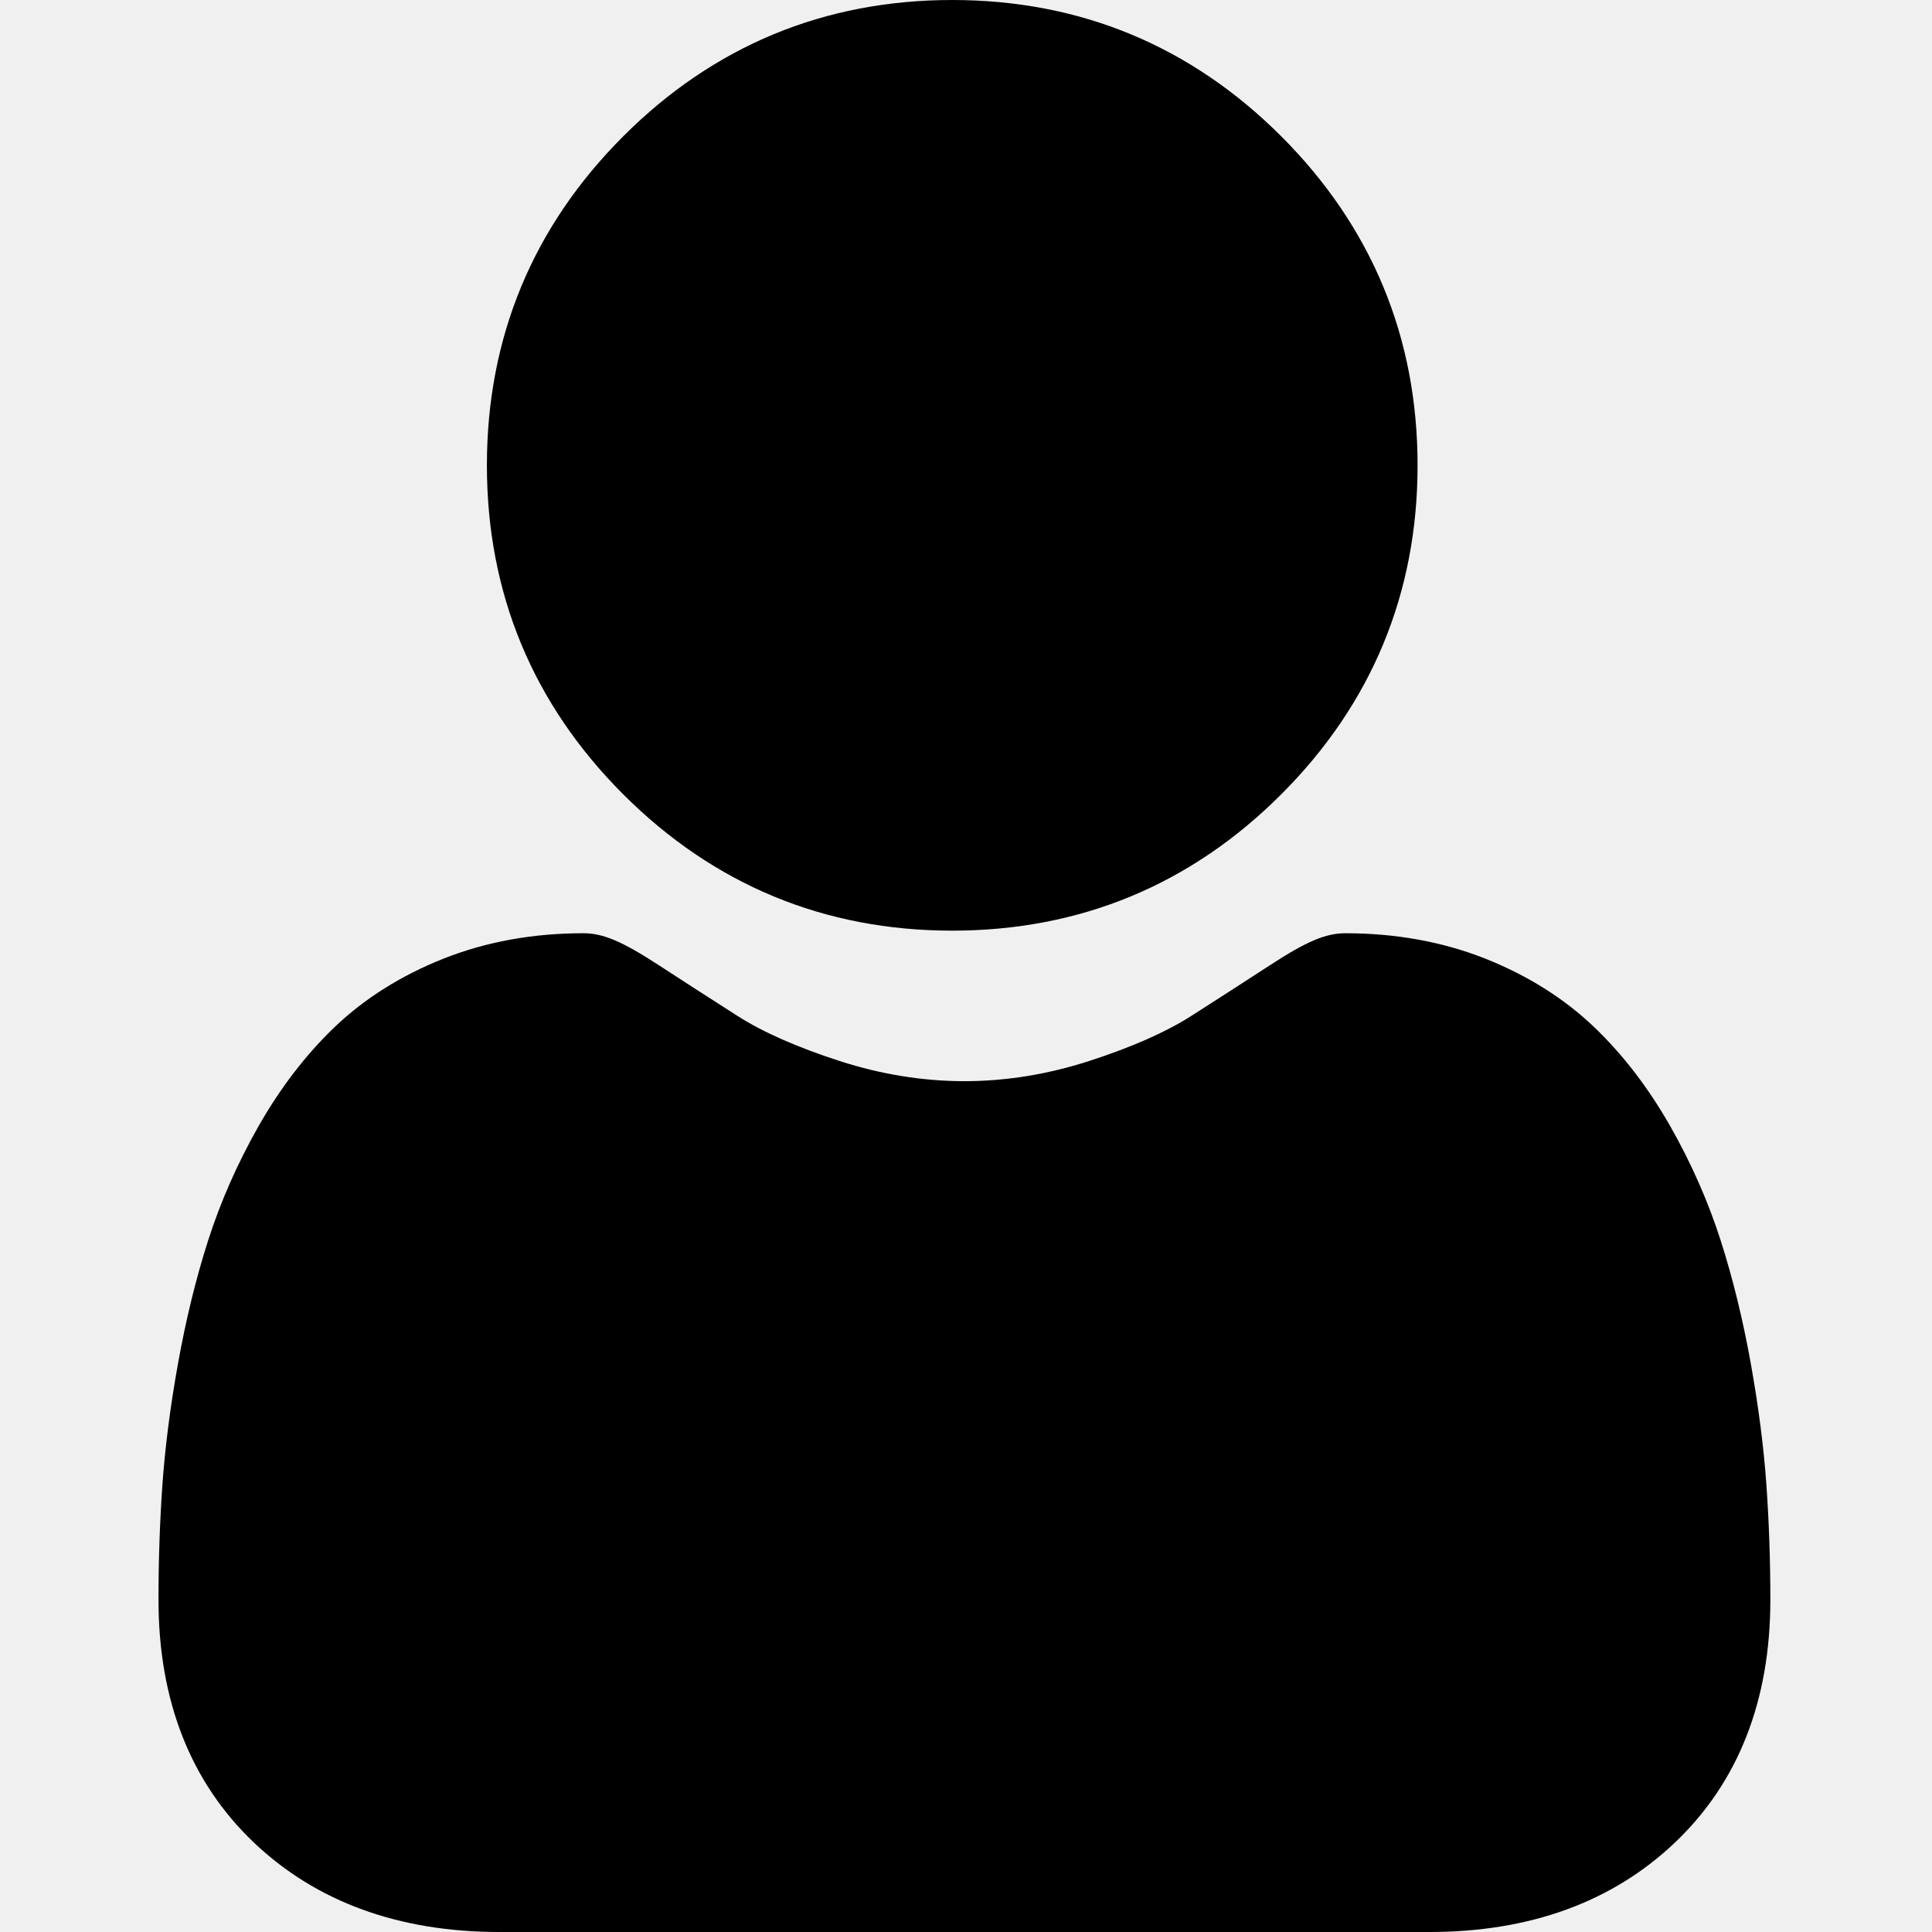
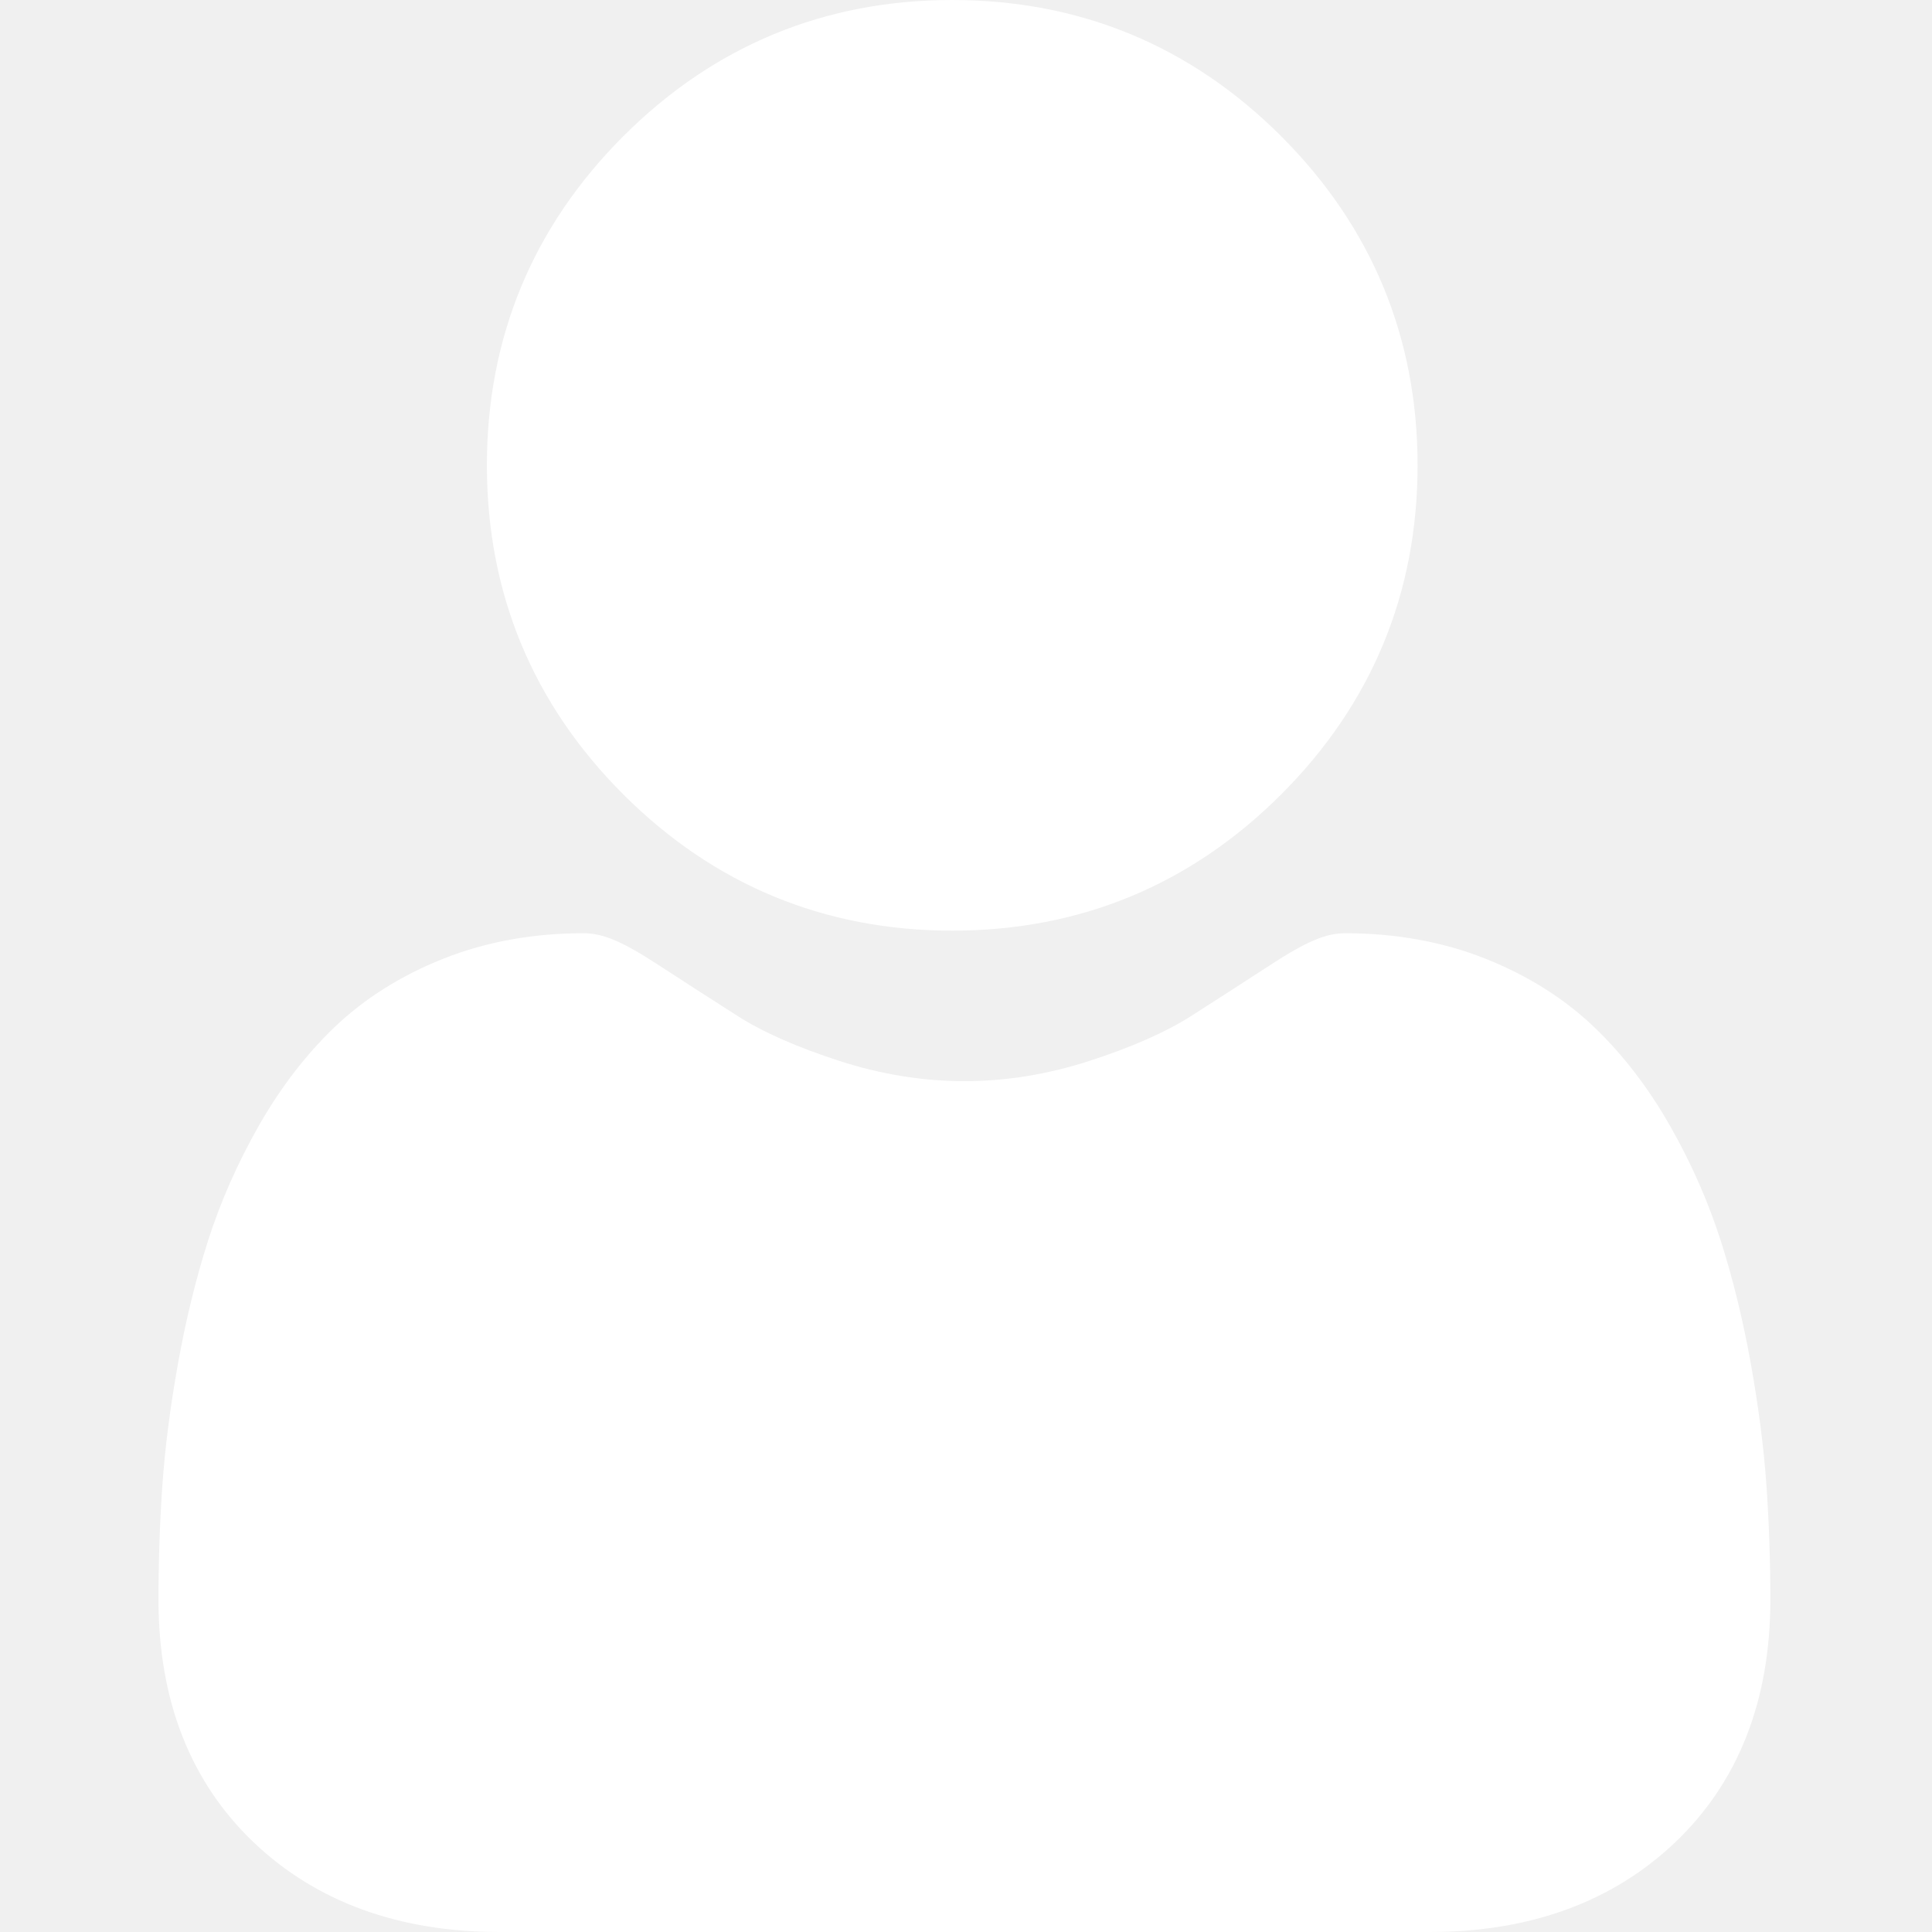
- <svg xmlns="http://www.w3.org/2000/svg" viewBox="-42 0 512 512.002" fill="black" height="20pt" width="20pt">
+ <svg xmlns="http://www.w3.org/2000/svg" viewBox="-42 0 512 512.002" fill="white" height="20pt" width="20pt">
  <path d="m210.352 246.633c33.883 0 63.223-12.152 87.195-36.129 23.973-23.973 36.125-53.305 36.125-87.191 0-33.875-12.152-63.211-36.129-87.191-23.977-23.969-53.312-36.121-87.191-36.121-33.887 0-63.219 12.152-87.191 36.125s-36.129 53.309-36.129 87.188c0 33.887 12.156 63.223 36.133 87.195 23.977 23.969 53.312 36.125 87.188 36.125zm0 0" />
  <path d="m426.129 393.703c-.691-9.977-2.09-20.859-4.148-32.352-2.078-11.578-4.754-22.523-7.957-32.527-3.309-10.34-7.809-20.551-13.371-30.336-5.773-10.156-12.555-19-20.164-26.277-7.957-7.613-17.699-13.734-28.965-18.199-11.227-4.441-23.668-6.691-36.977-6.691-5.227 0-10.281 2.145-20.043 8.5-6.008 3.918-13.035 8.449-20.879 13.461-6.707 4.273-15.793 8.277-27.016 11.902-10.949 3.543-22.066 5.34-33.039 5.34-10.973 0-22.086-1.797-33.047-5.34-11.211-3.621-20.297-7.625-26.996-11.898-7.77-4.965-14.801-9.496-20.898-13.469-9.75-6.355-14.809-8.5-20.035-8.5-13.312 0-25.75 2.254-36.973 6.699-11.258 4.457-21.004 10.578-28.969 18.199-7.605 7.281-14.391 16.121-20.156 26.273-5.559 9.785-10.059 19.992-13.371 30.34-3.199 10.004-5.875 20.945-7.953 32.523-2.059 11.477-3.457 22.363-4.148 32.363-.68 9.797-1.023 19.965-1.023 30.234 0 26.727 8.496 48.363 25.25 64.32 16.547 15.746 38.441 23.734 65.066 23.734h246.531c26.625 0 48.512-7.984 65.062-23.734 16.758-15.945 25.254-37.586 25.254-64.324-.004-10.316-.352-20.492-1.035-30.242zm0 0" />
</svg>
